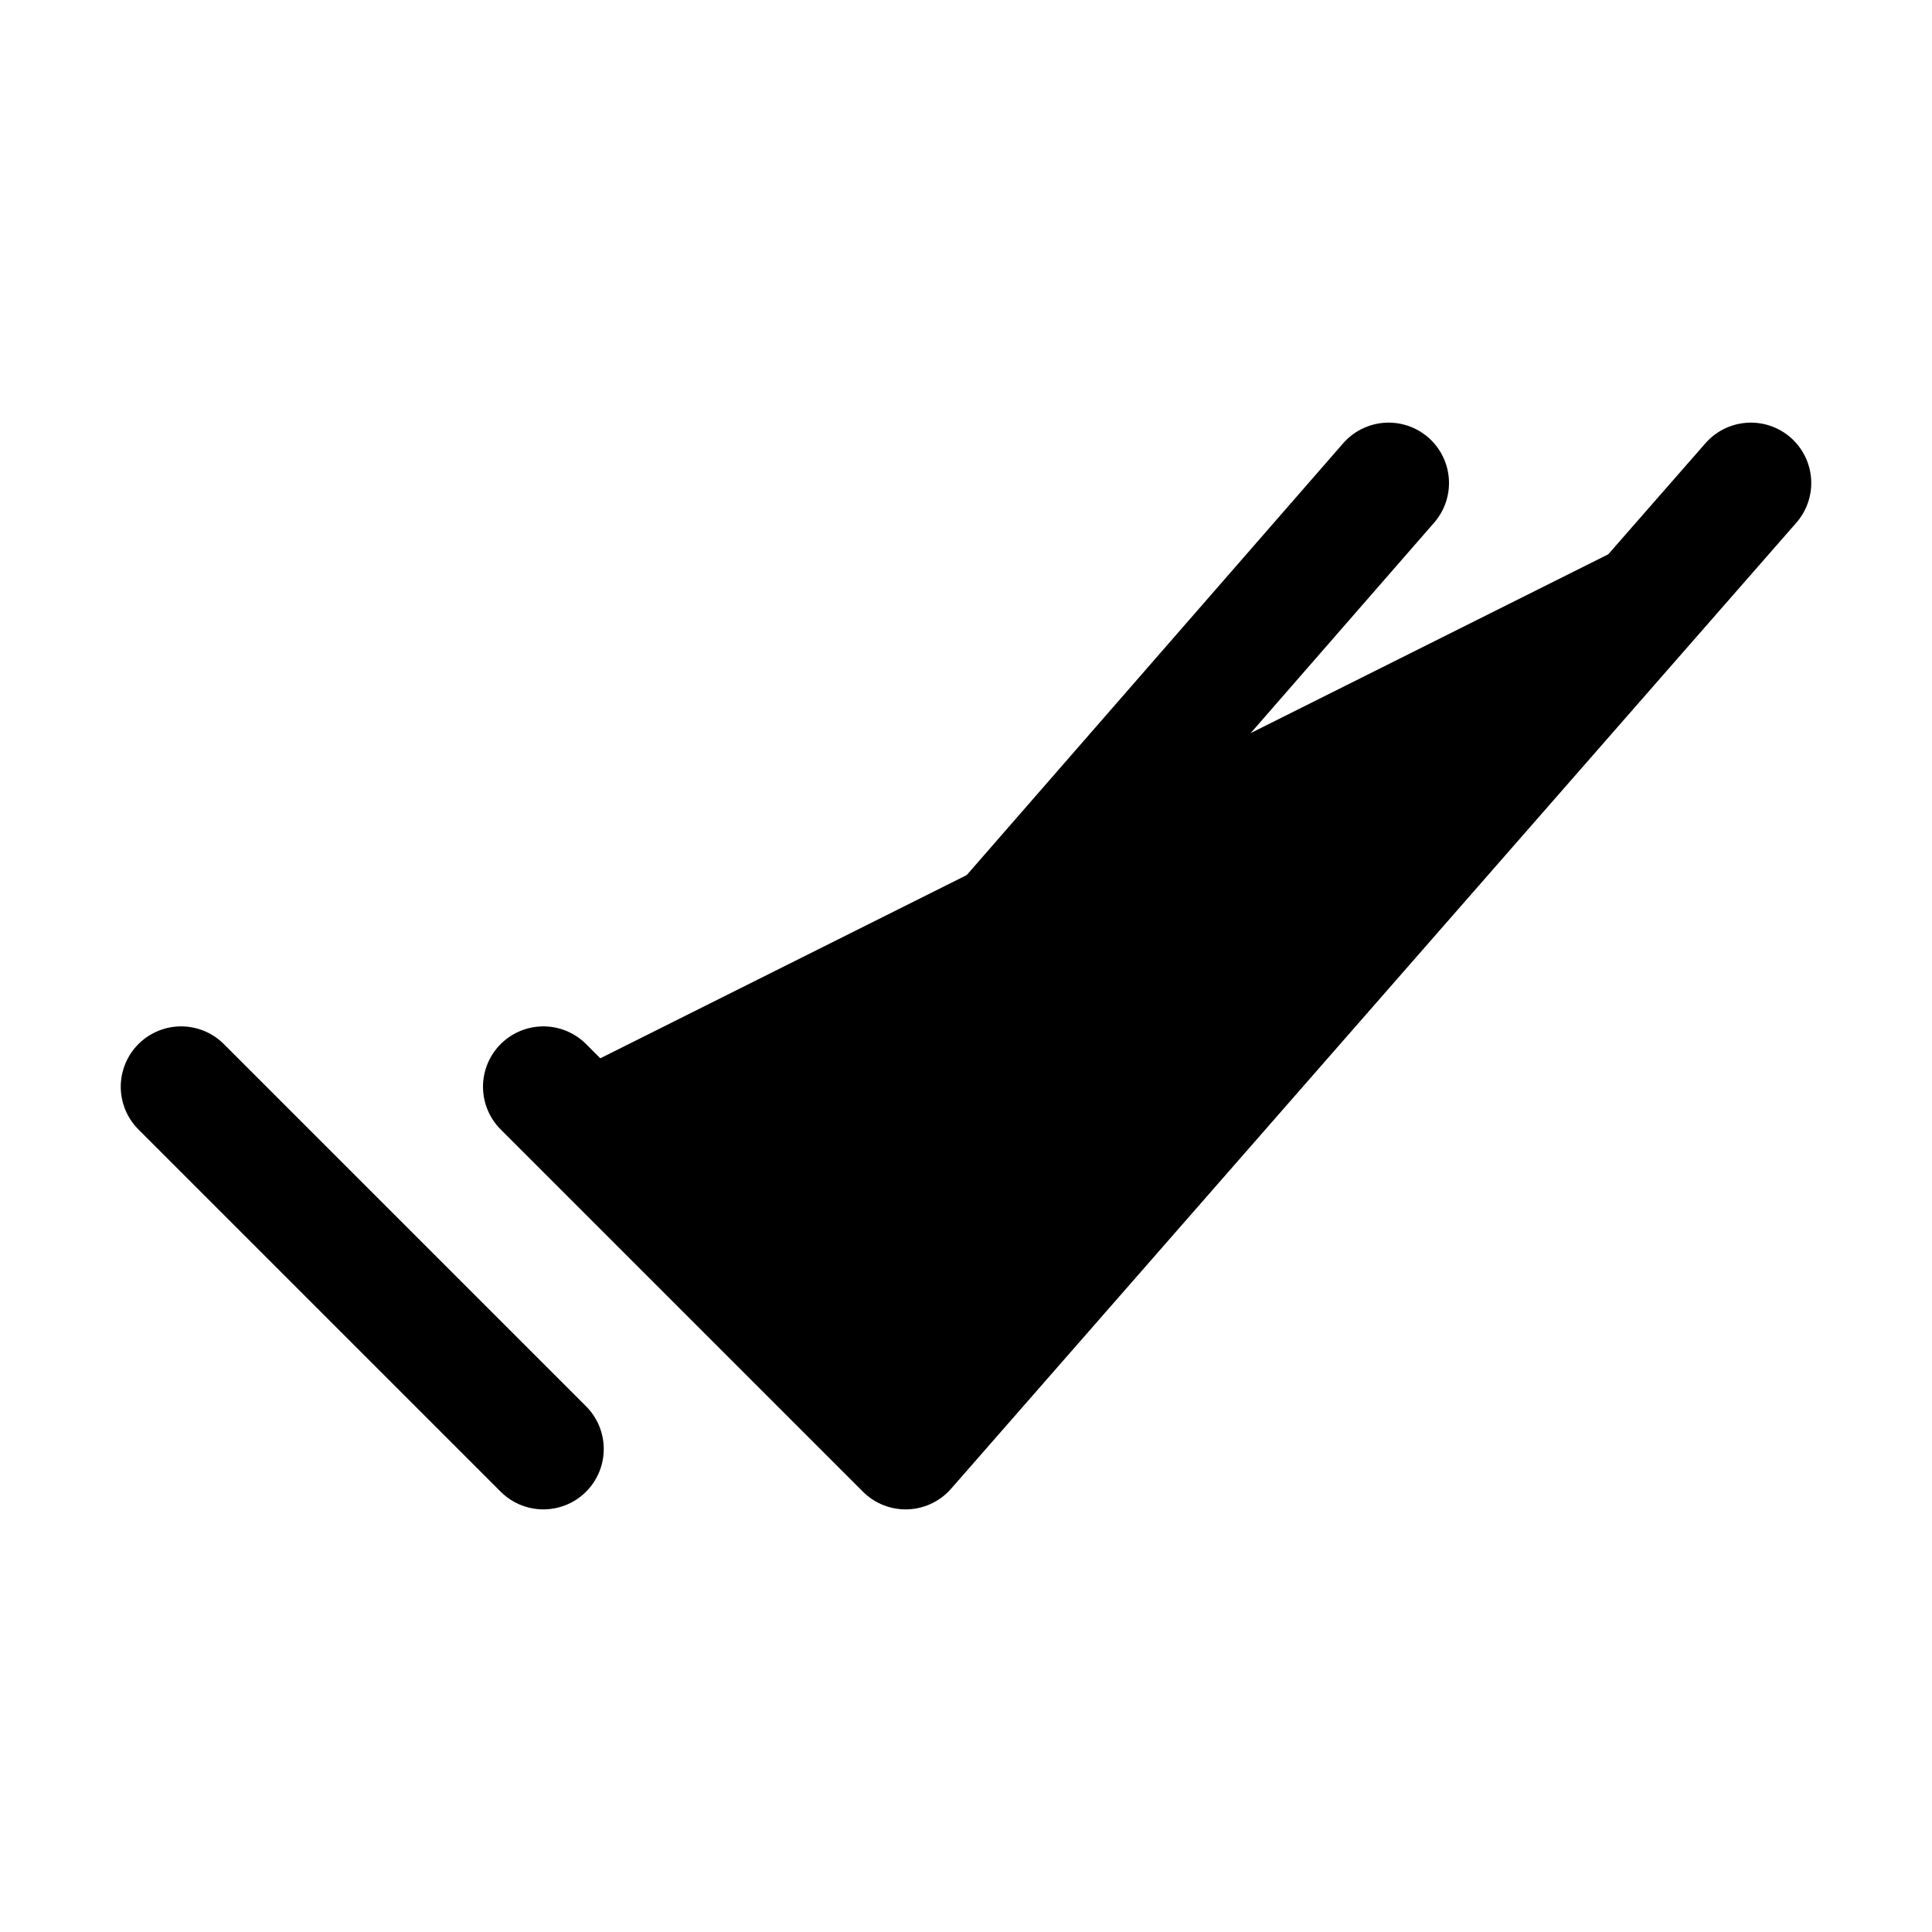
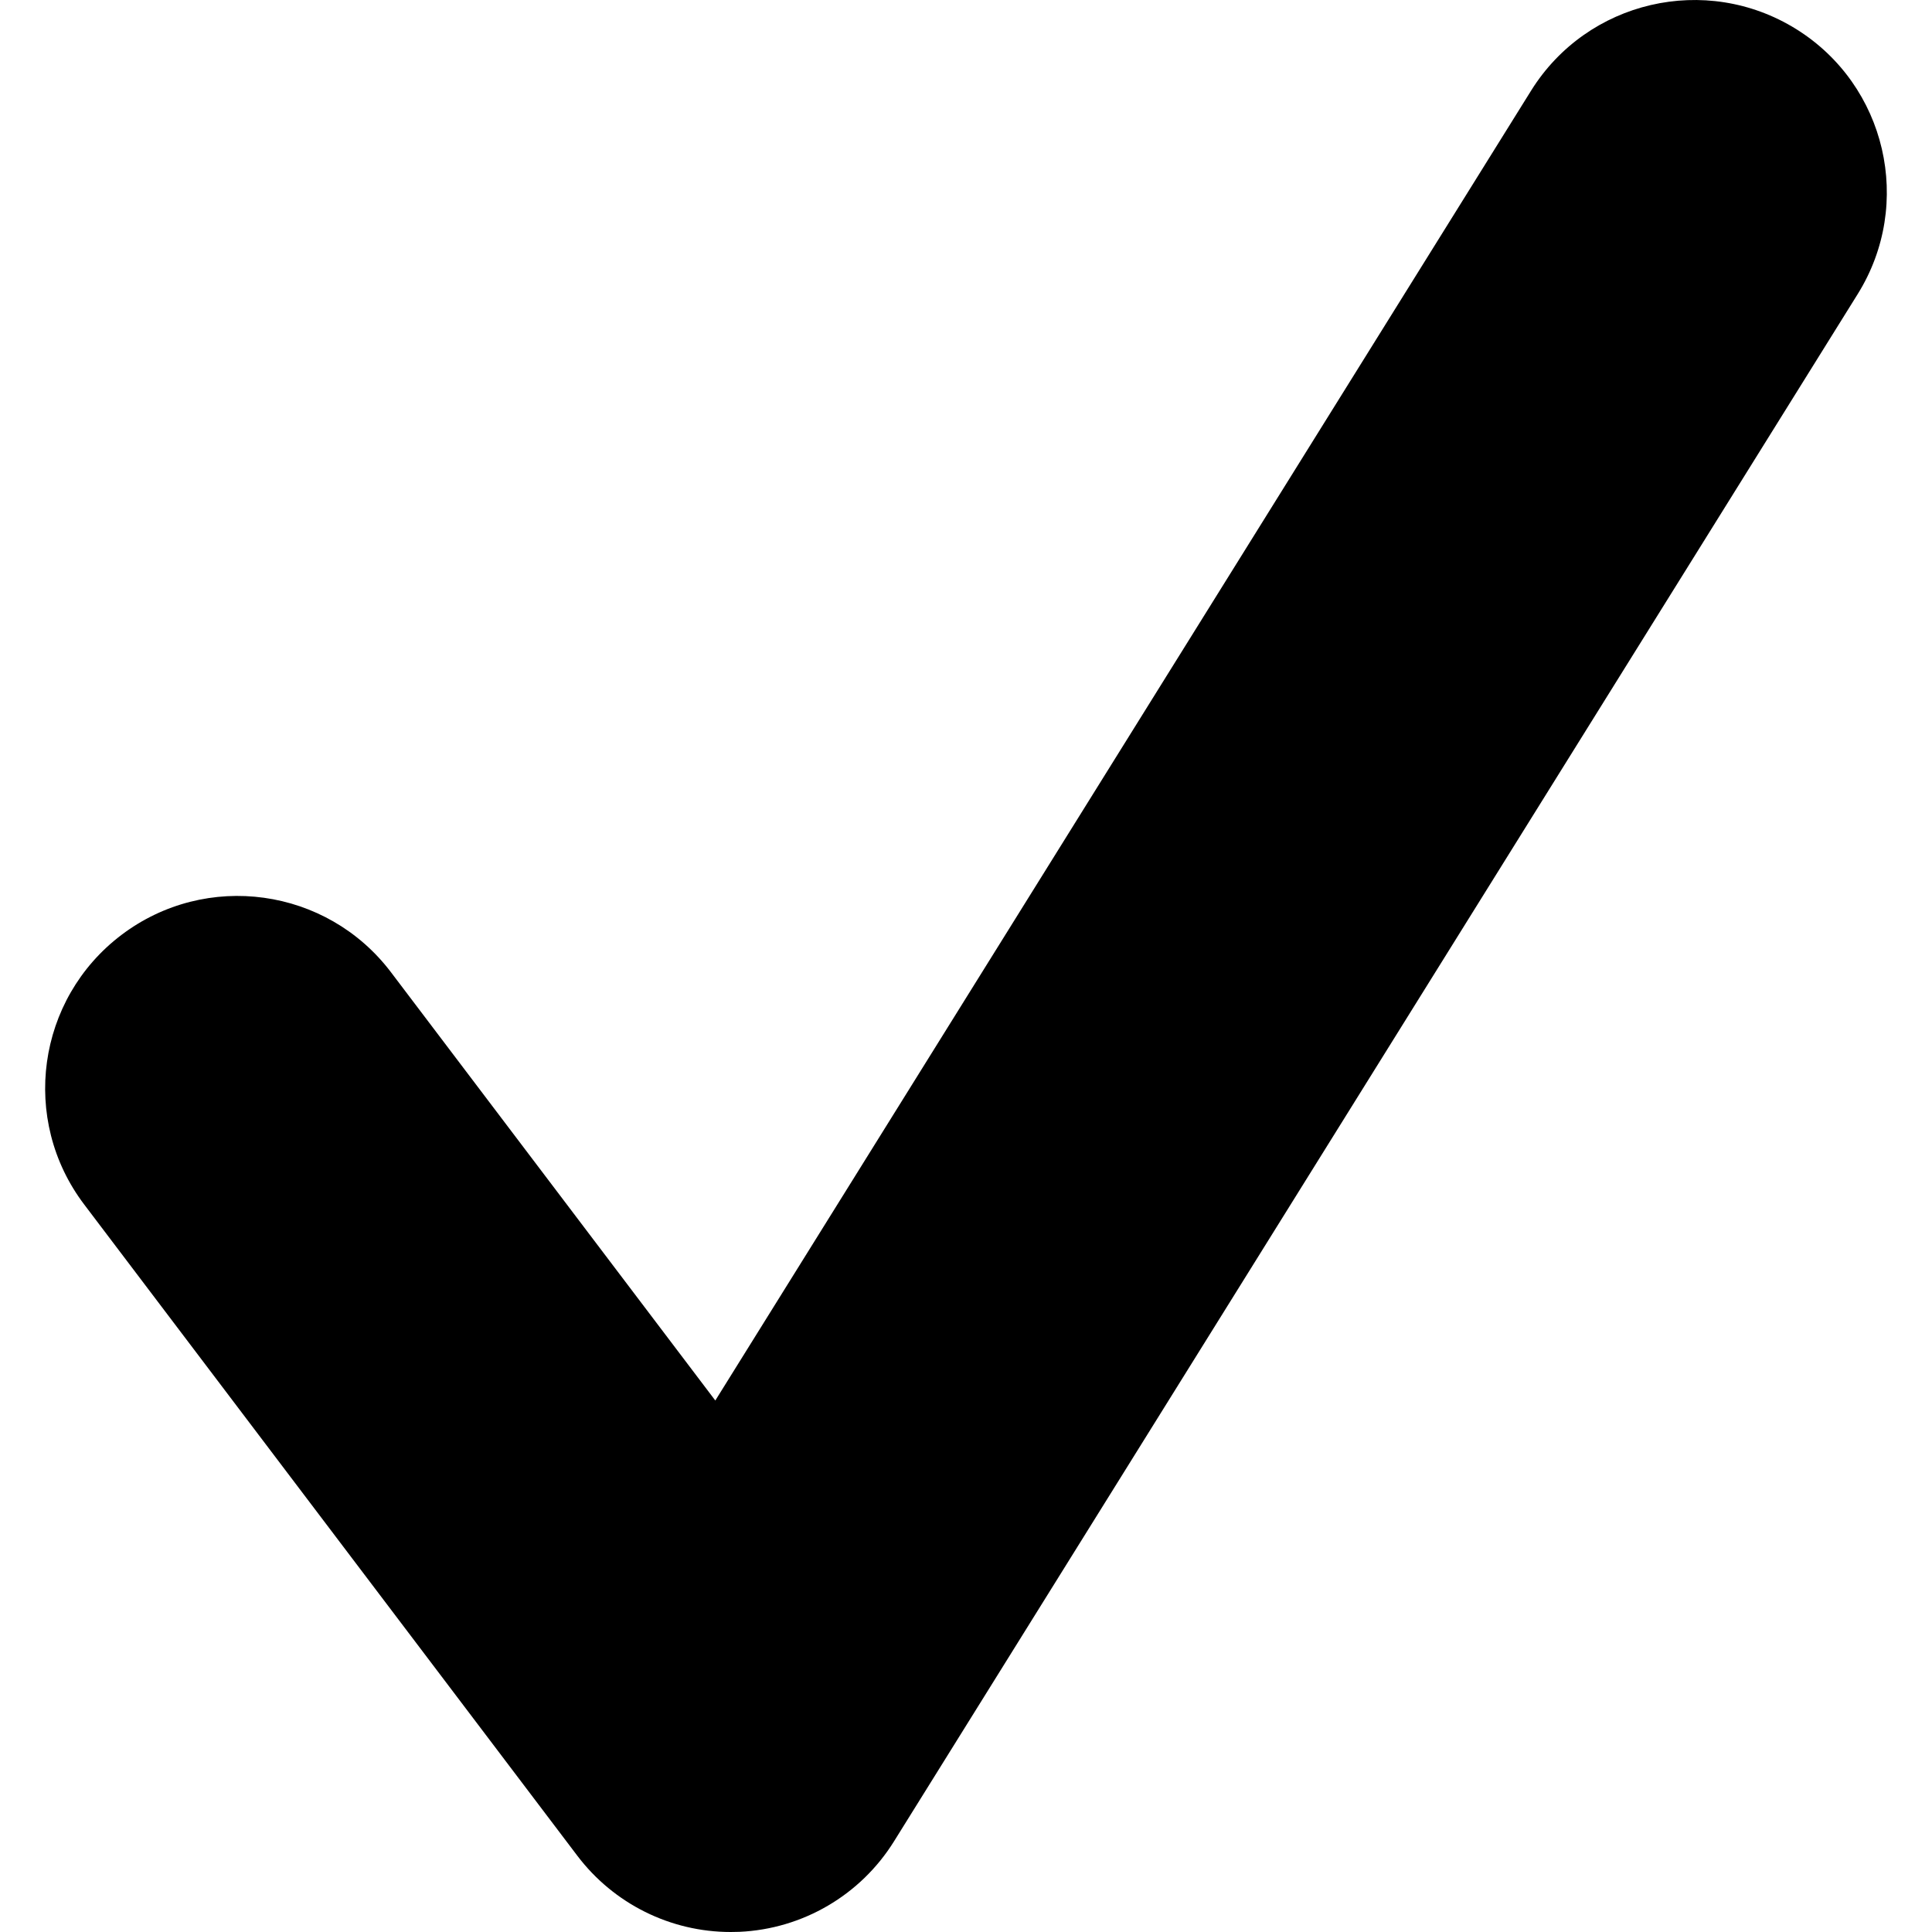
- <svg xmlns="http://www.w3.org/2000/svg" class="ionicon" viewBox="0 0 512 512">
-   <path stroke="currentColor" stroke-linecap="round" stroke-linejoin="round" stroke-width="32" d="M464 128L240 384l-96-96M144 384l-96-96M368 128L232 284" />
+ <svg xmlns="http://www.w3.org/2000/svg" version="1.1" id="Capa_1" x="0px" y="0px" viewBox="0 0 70 70" xml:space="preserve">
+   <path d="M26.474,70c-2.176,0-4.234-1.018-5.557-2.764L3.049,43.639C0.725,40.57,1.33,36.2,4.399,33.875     c3.074-2.326,7.441-1.717,9.766,1.35l11.752,15.518L55.474,3.285c2.035-3.265,6.332-4.264,9.604-2.232     c3.268,2.034,4.266,6.334,2.23,9.602l-34.916,56.06c-1.213,1.949-3.307,3.175-5.6,3.279C26.685,69.998,26.58,70,26.474,70z" />
</svg>
